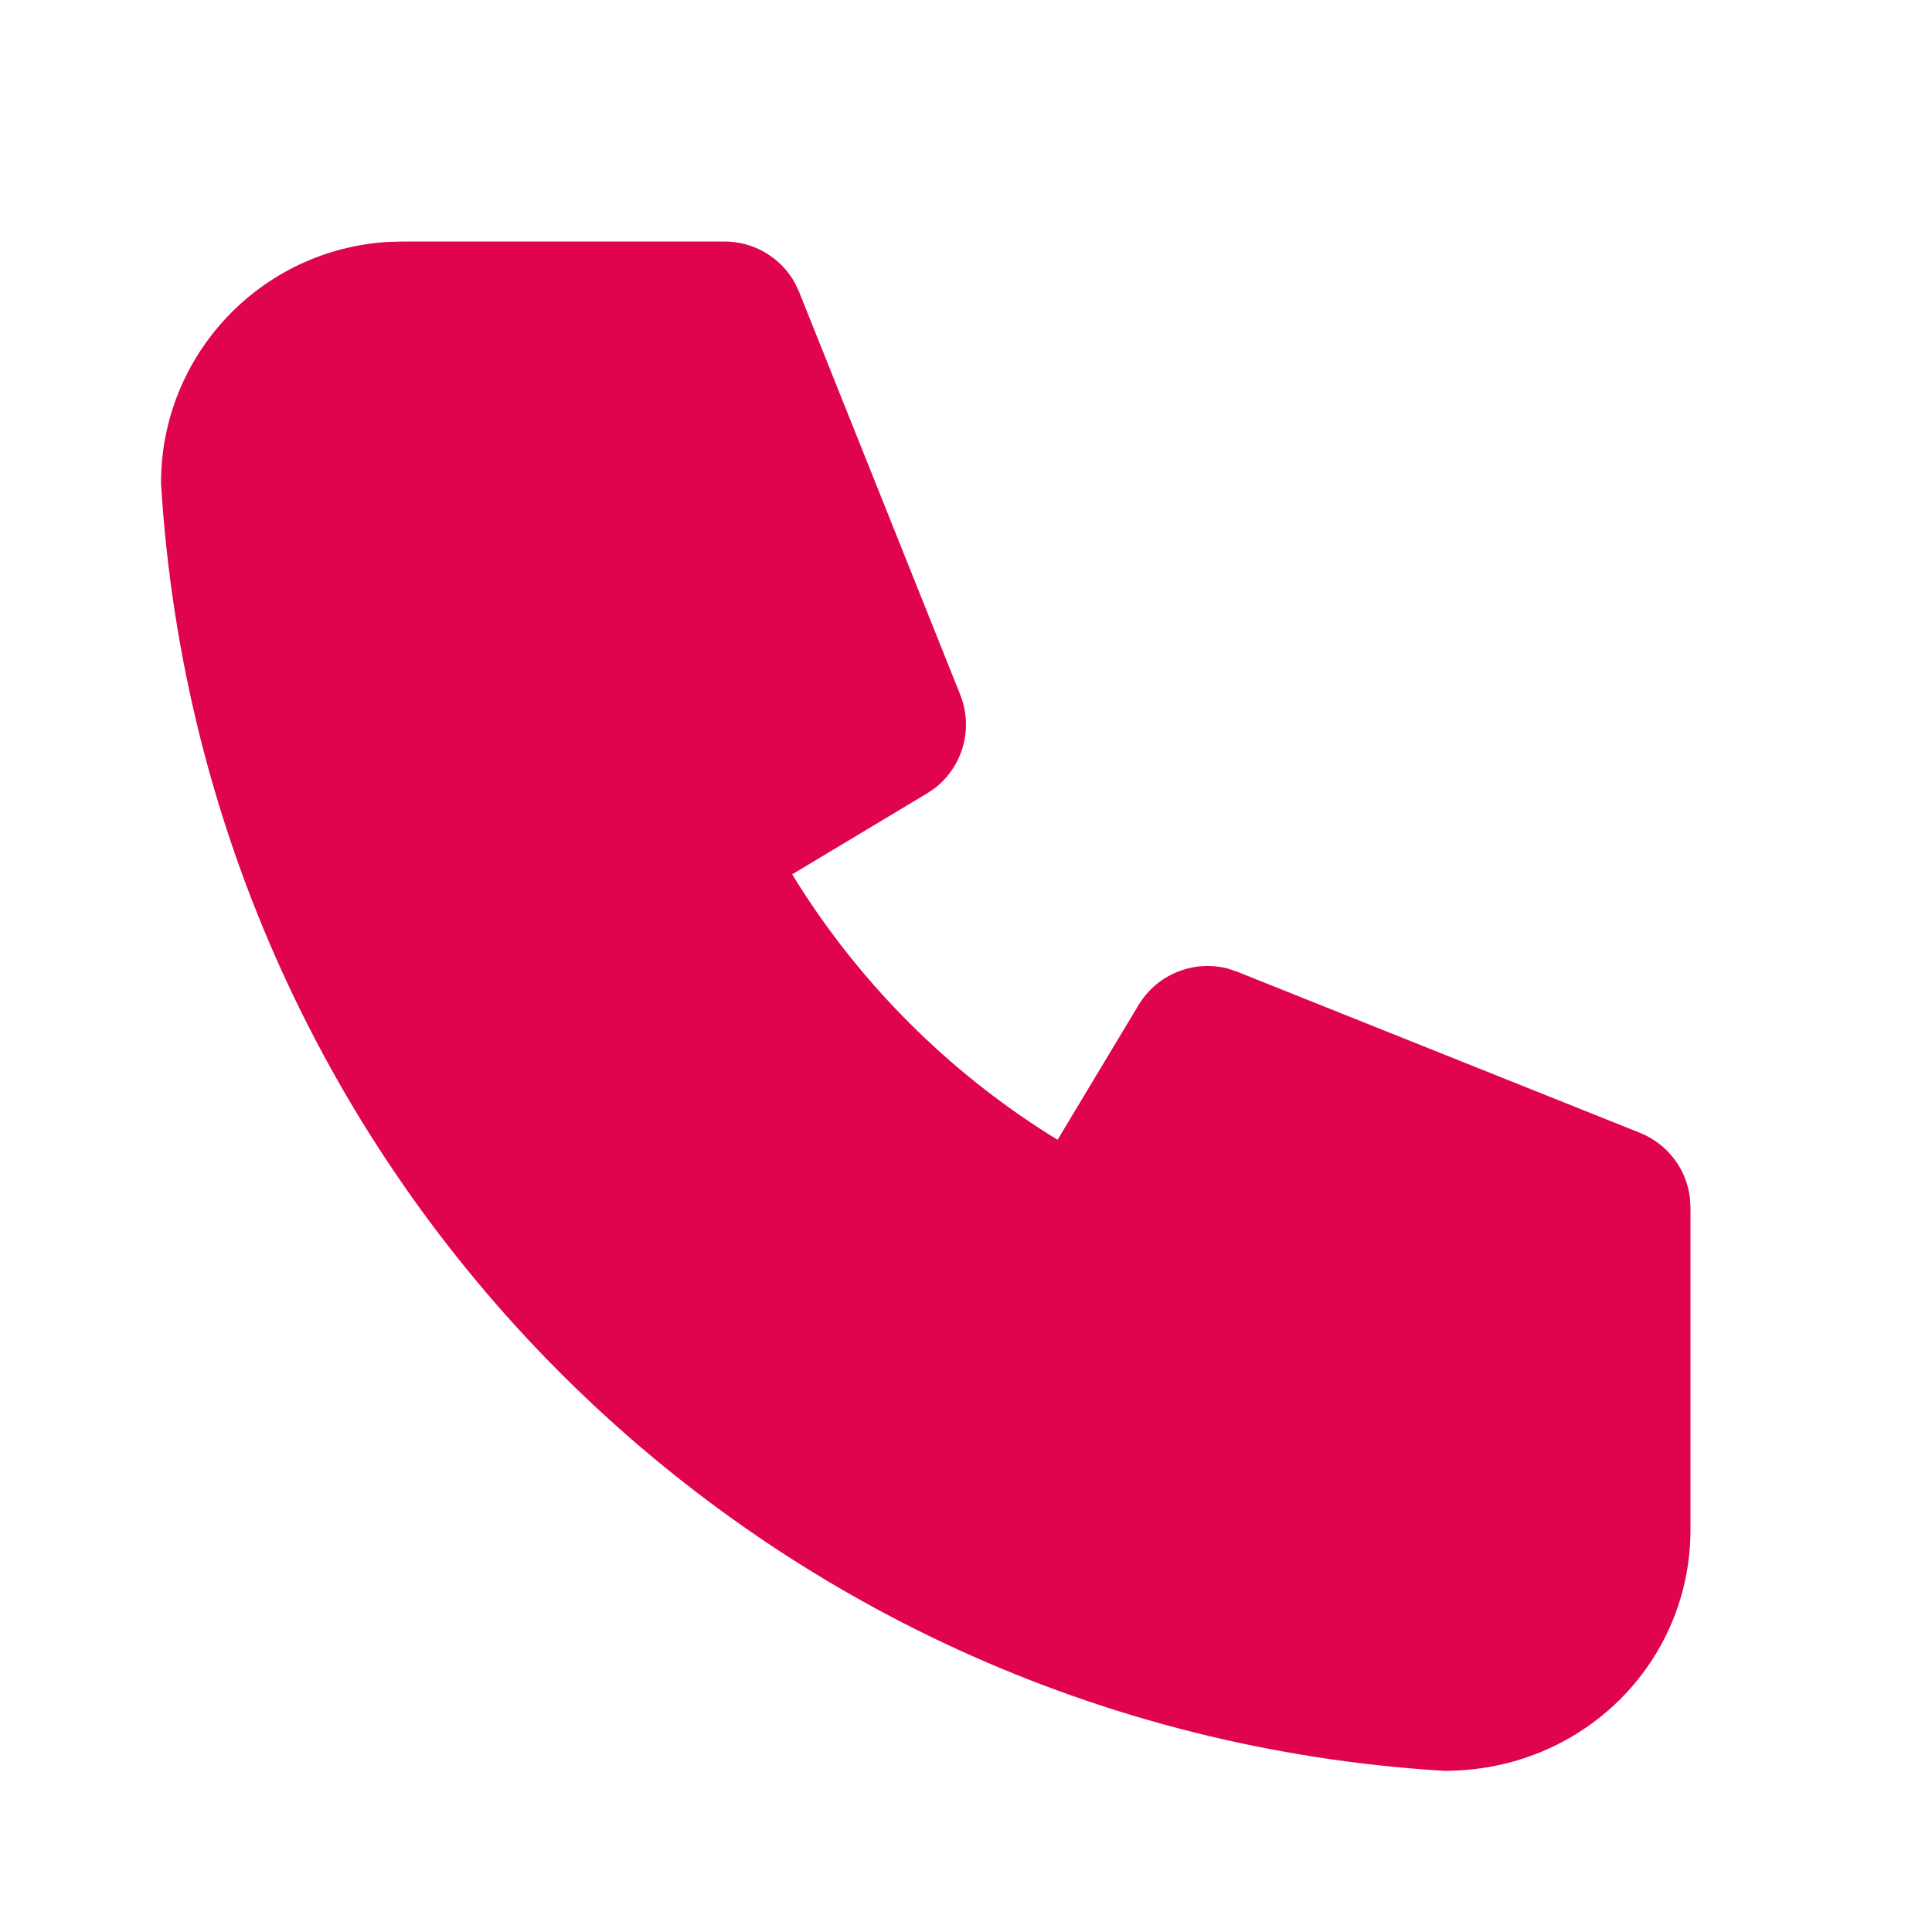
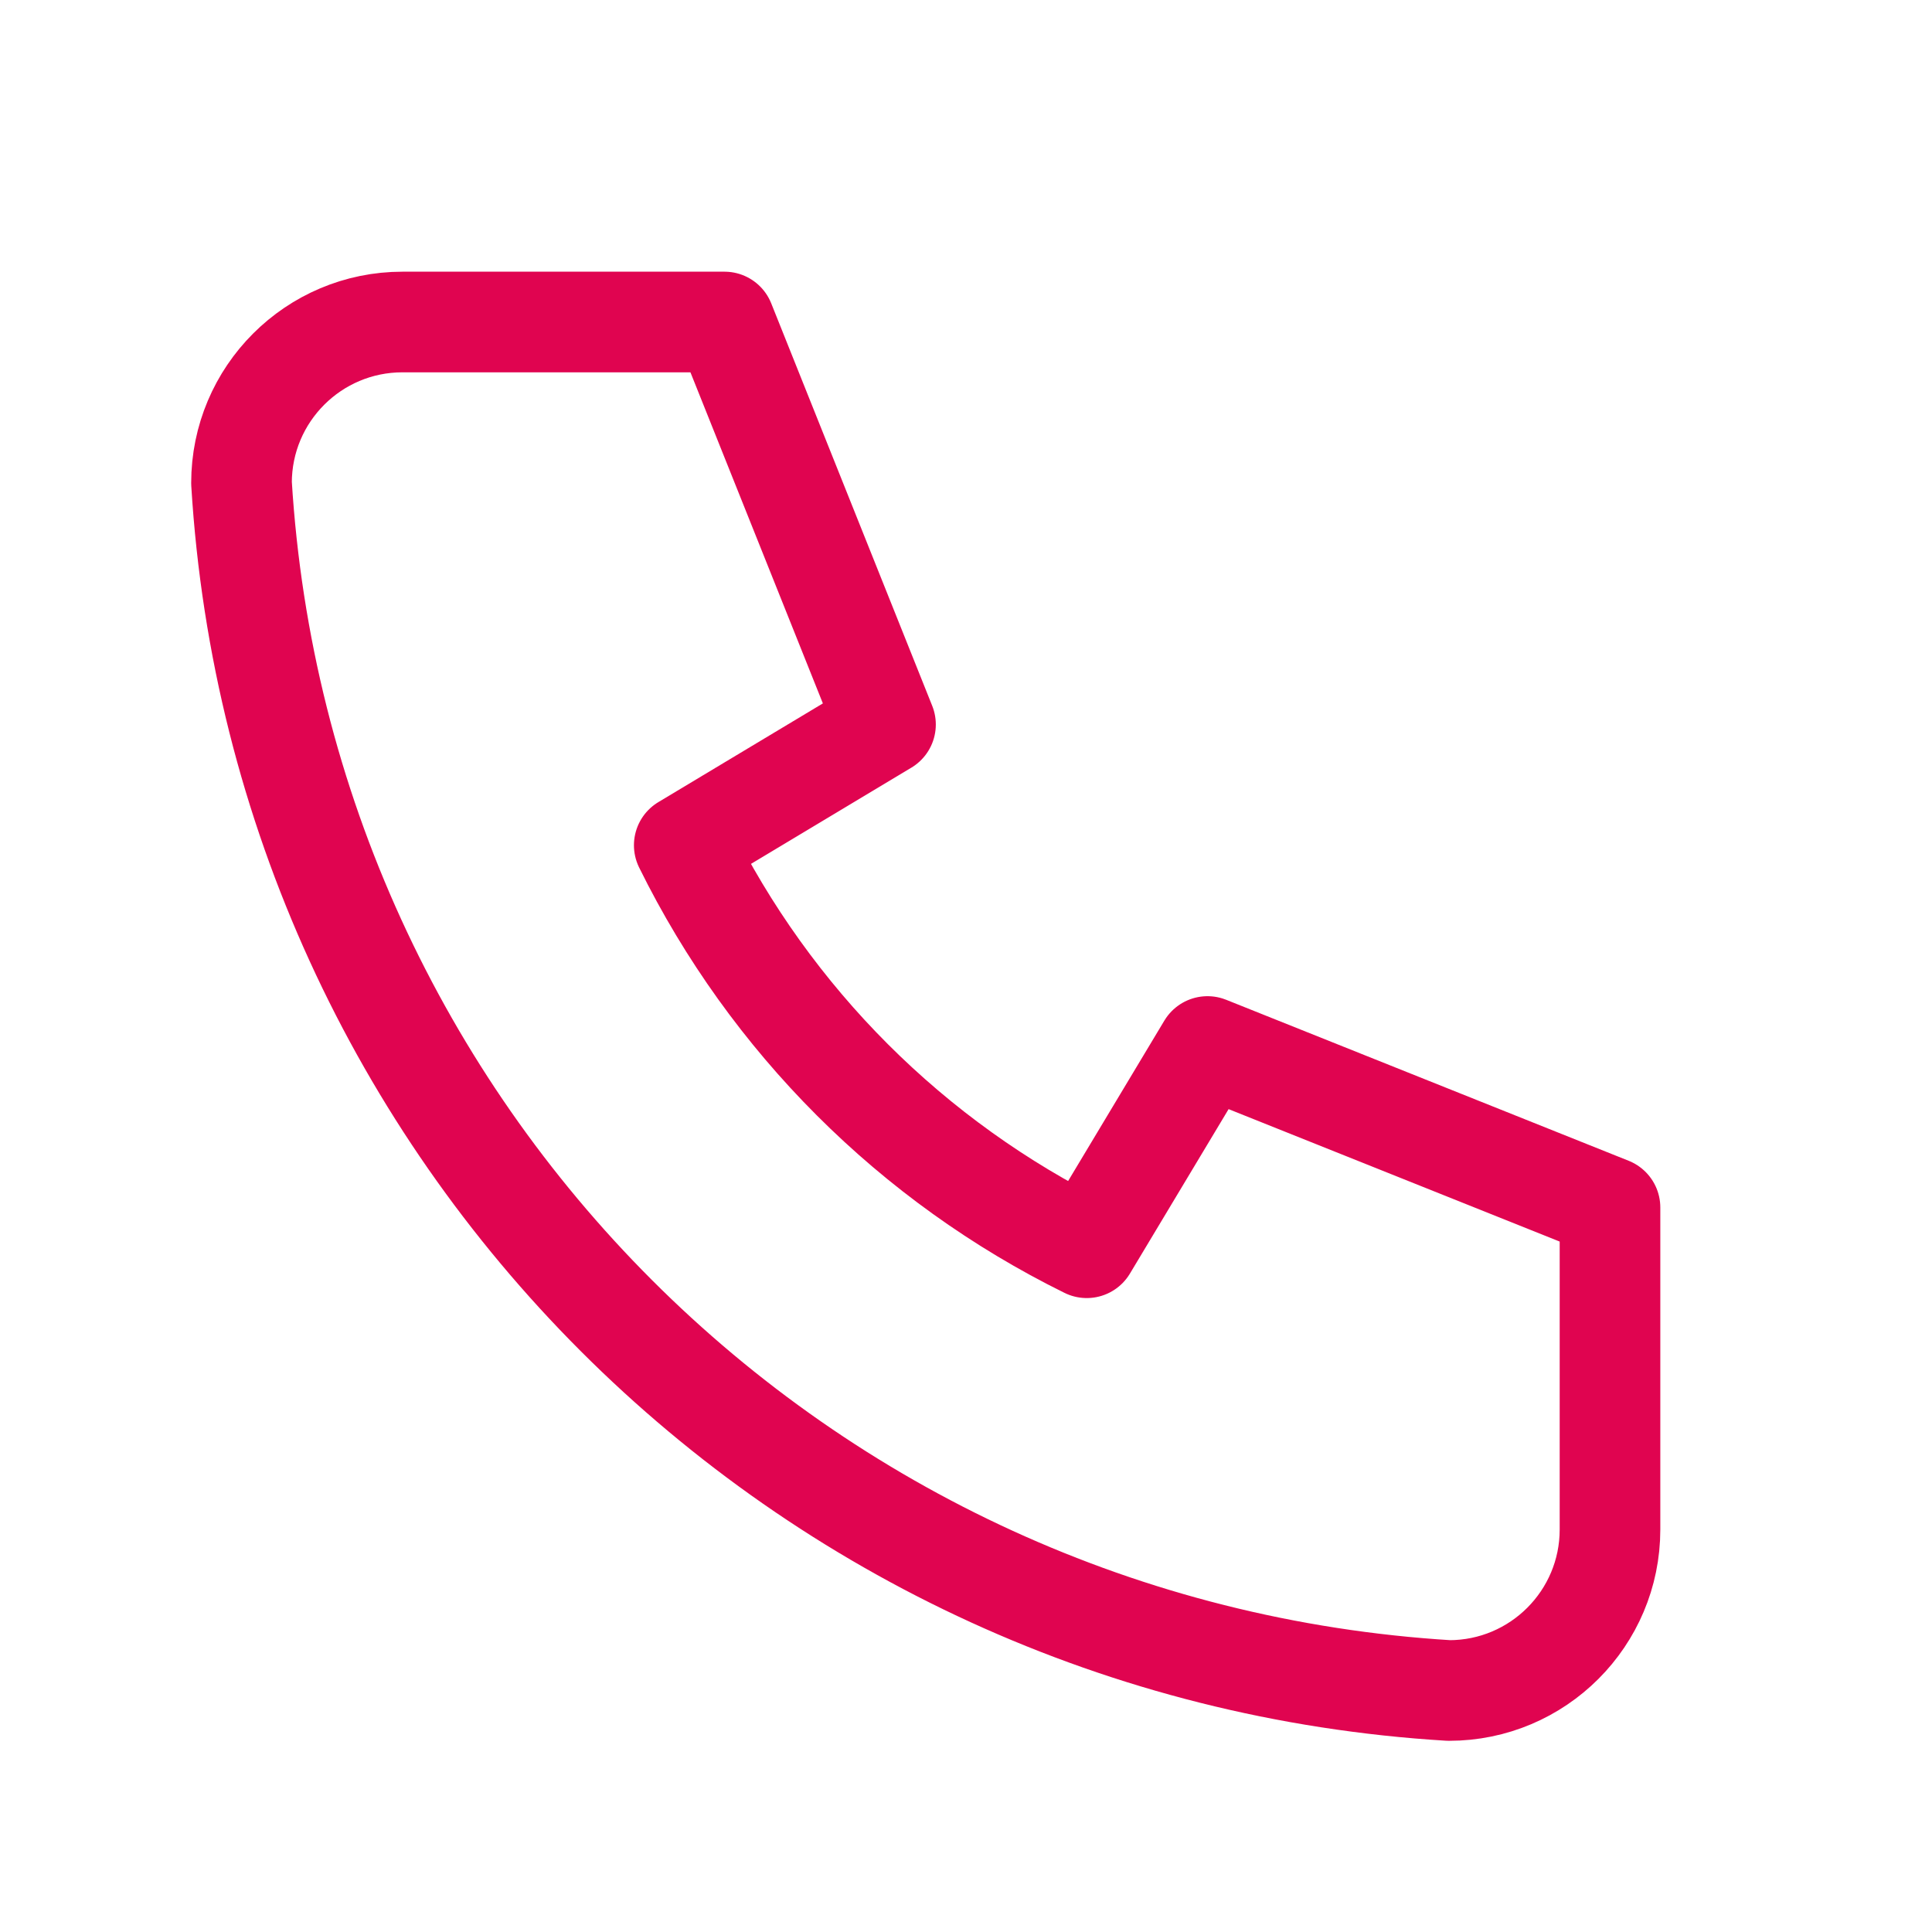
- <svg xmlns="http://www.w3.org/2000/svg" width="24" height="24" viewBox="0 0 24 24" fill="#e00450" class="icon icon-tabler icons-tabler-filled icon-tabler-phone">
+ <svg xmlns="http://www.w3.org/2000/svg" width="24" height="24" viewBox="0 0 24 24" fill="none" stroke="#e00450" stroke-width="1.25" stroke-linecap="round" stroke-linejoin="round" class="icon icon-tabler icons-tabler-outline icon-tabler-phone">
  <path stroke="none" d="M0 0h24v24H0z" fill="none" />
-   <path d="M9 3a1 1 0 0 1 .877 .519l.051 .11l2 5a1 1 0 0 1 -.313 1.16l-.1 .068l-1.674 1.004l.063 .103a10 10 0 0 0 3.132 3.132l.102 .062l1.005 -1.672a1 1 0 0 1 1.113 -.453l.115 .039l5 2a1 1 0 0 1 .622 .807l.007 .121v4c0 1.657 -1.343 3 -3.06 2.998c-8.579 -.521 -15.418 -7.36 -15.94 -15.998a3 3 0 0 1 2.824 -2.995l.176 -.005h4z" />
+   <path d="M5 4h4l2 5l-2.5 1.5a11 11 0 0 0 5 5l1.5 -2.5l5 2v4a2 2 0 0 1 -2 2a16 16 0 0 1 -15 -15a2 2 0 0 1 2 -2" />
</svg>
